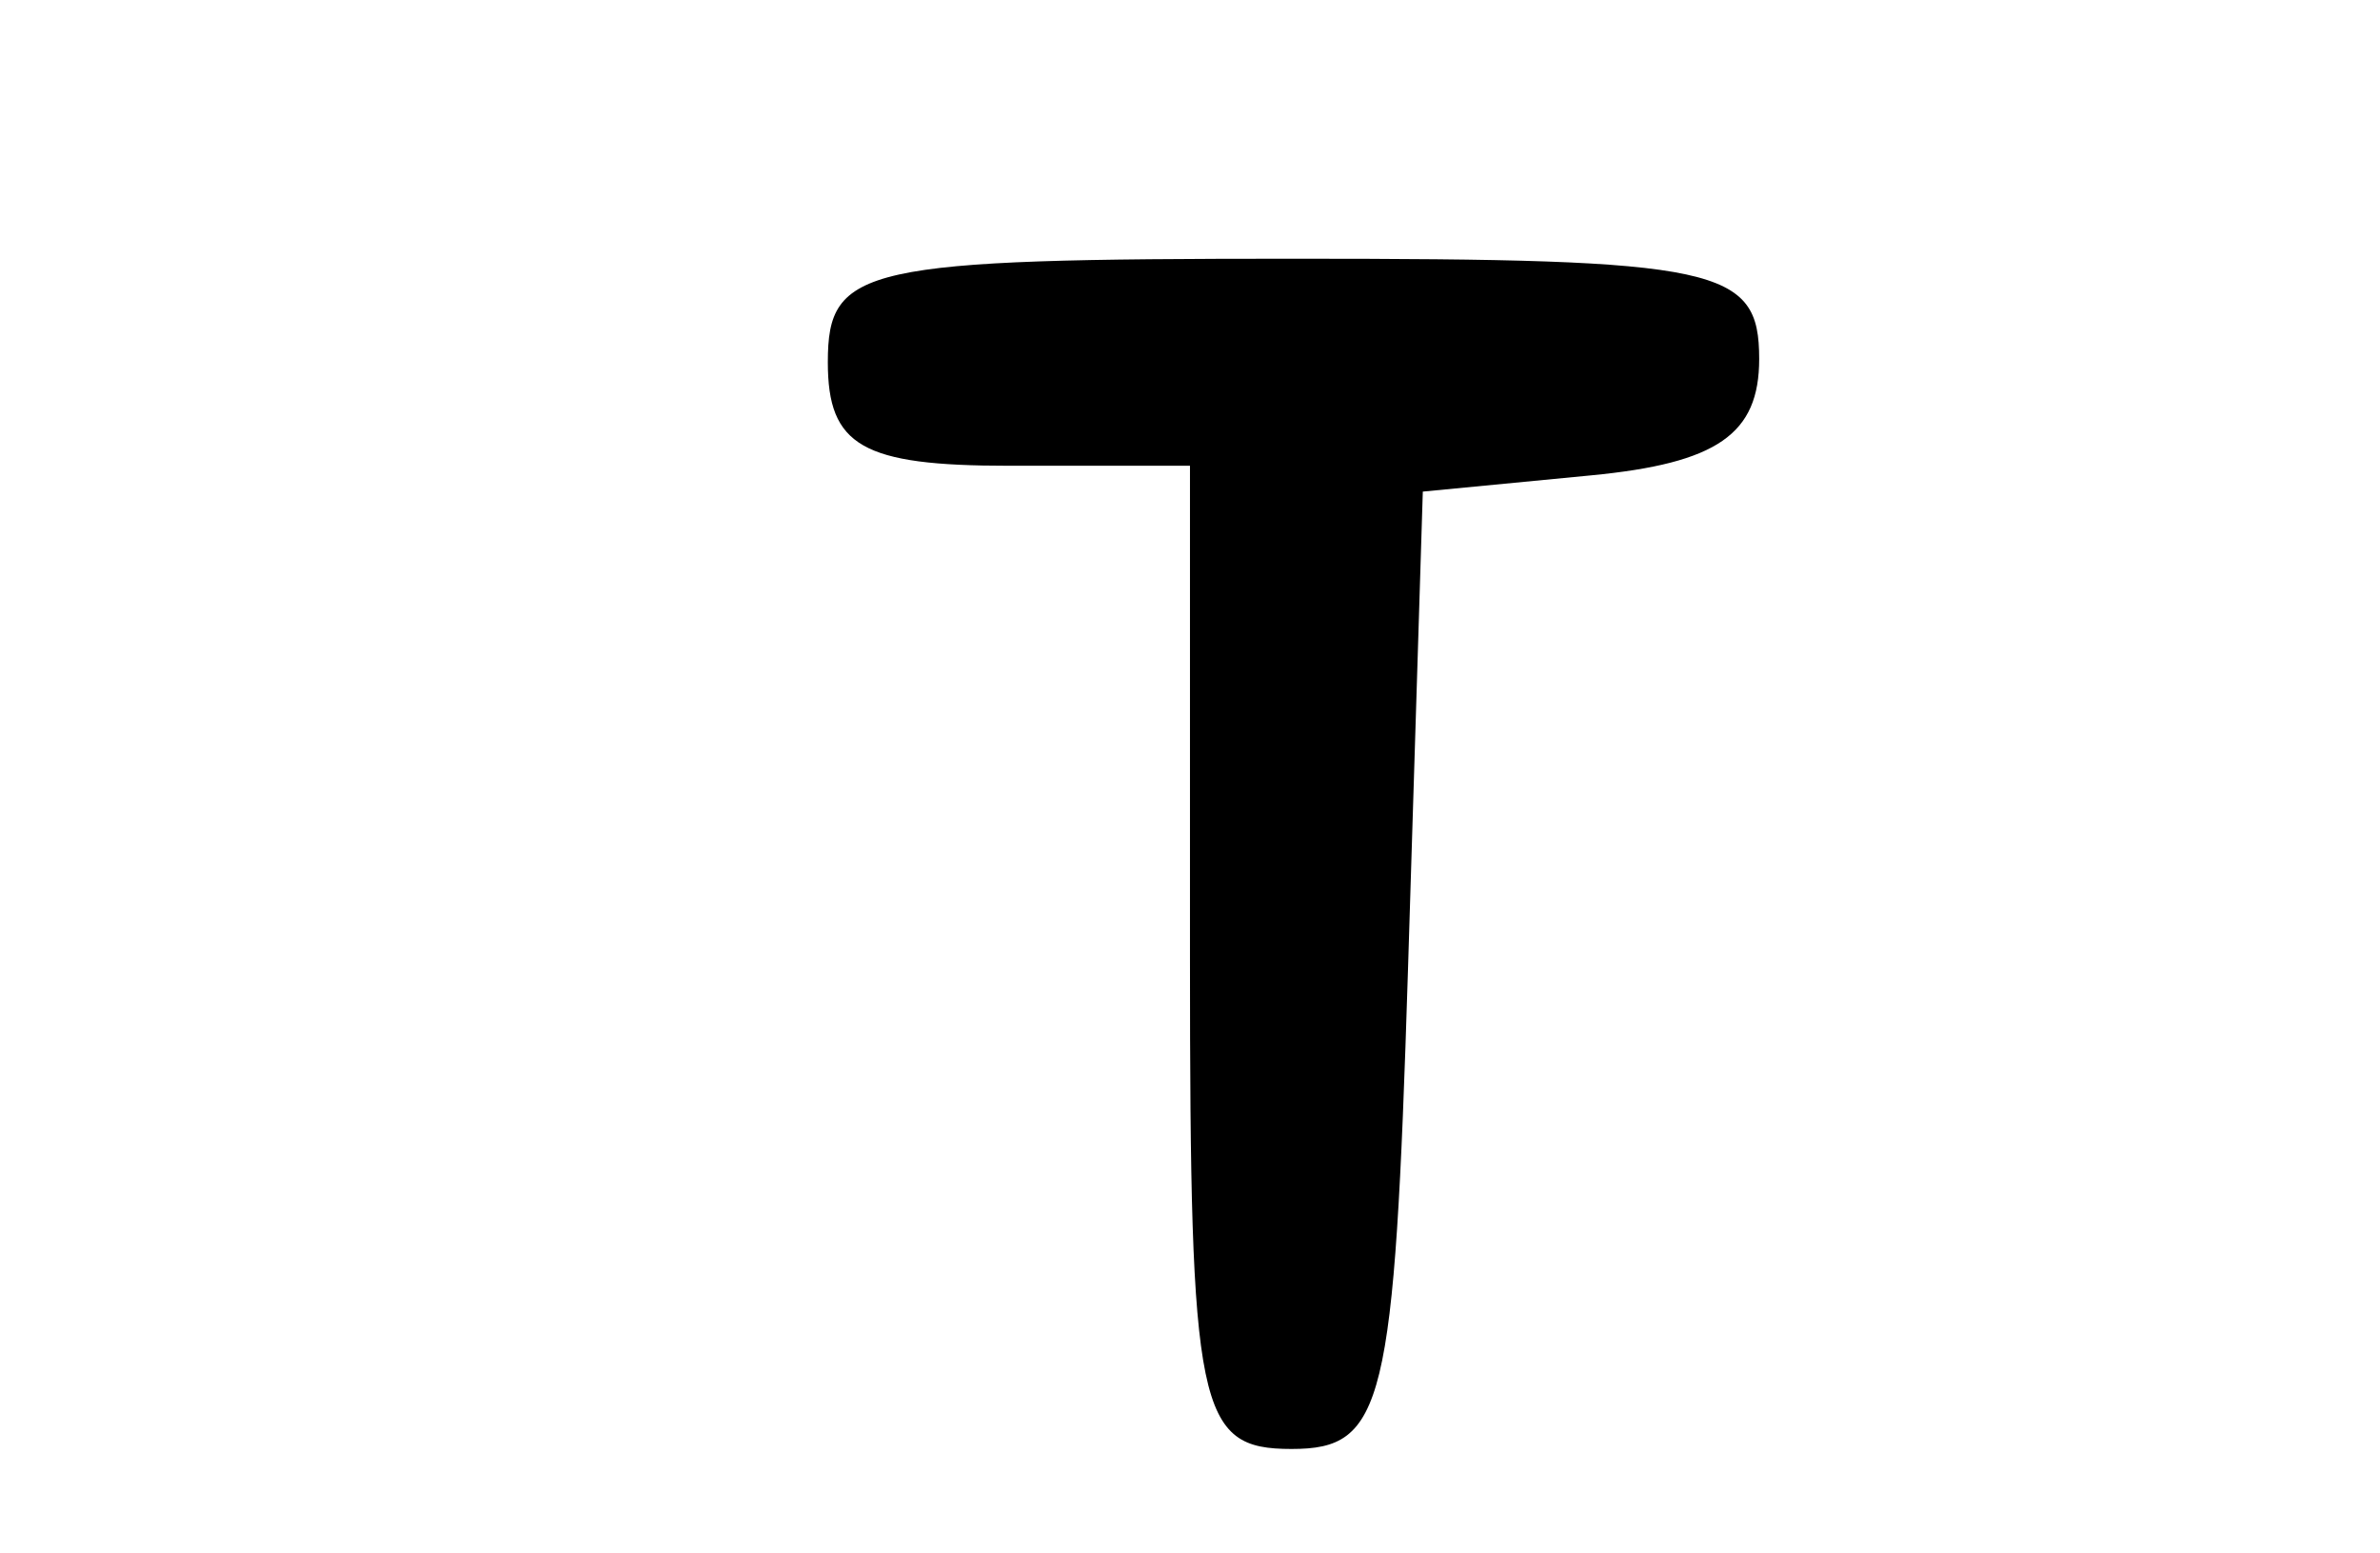
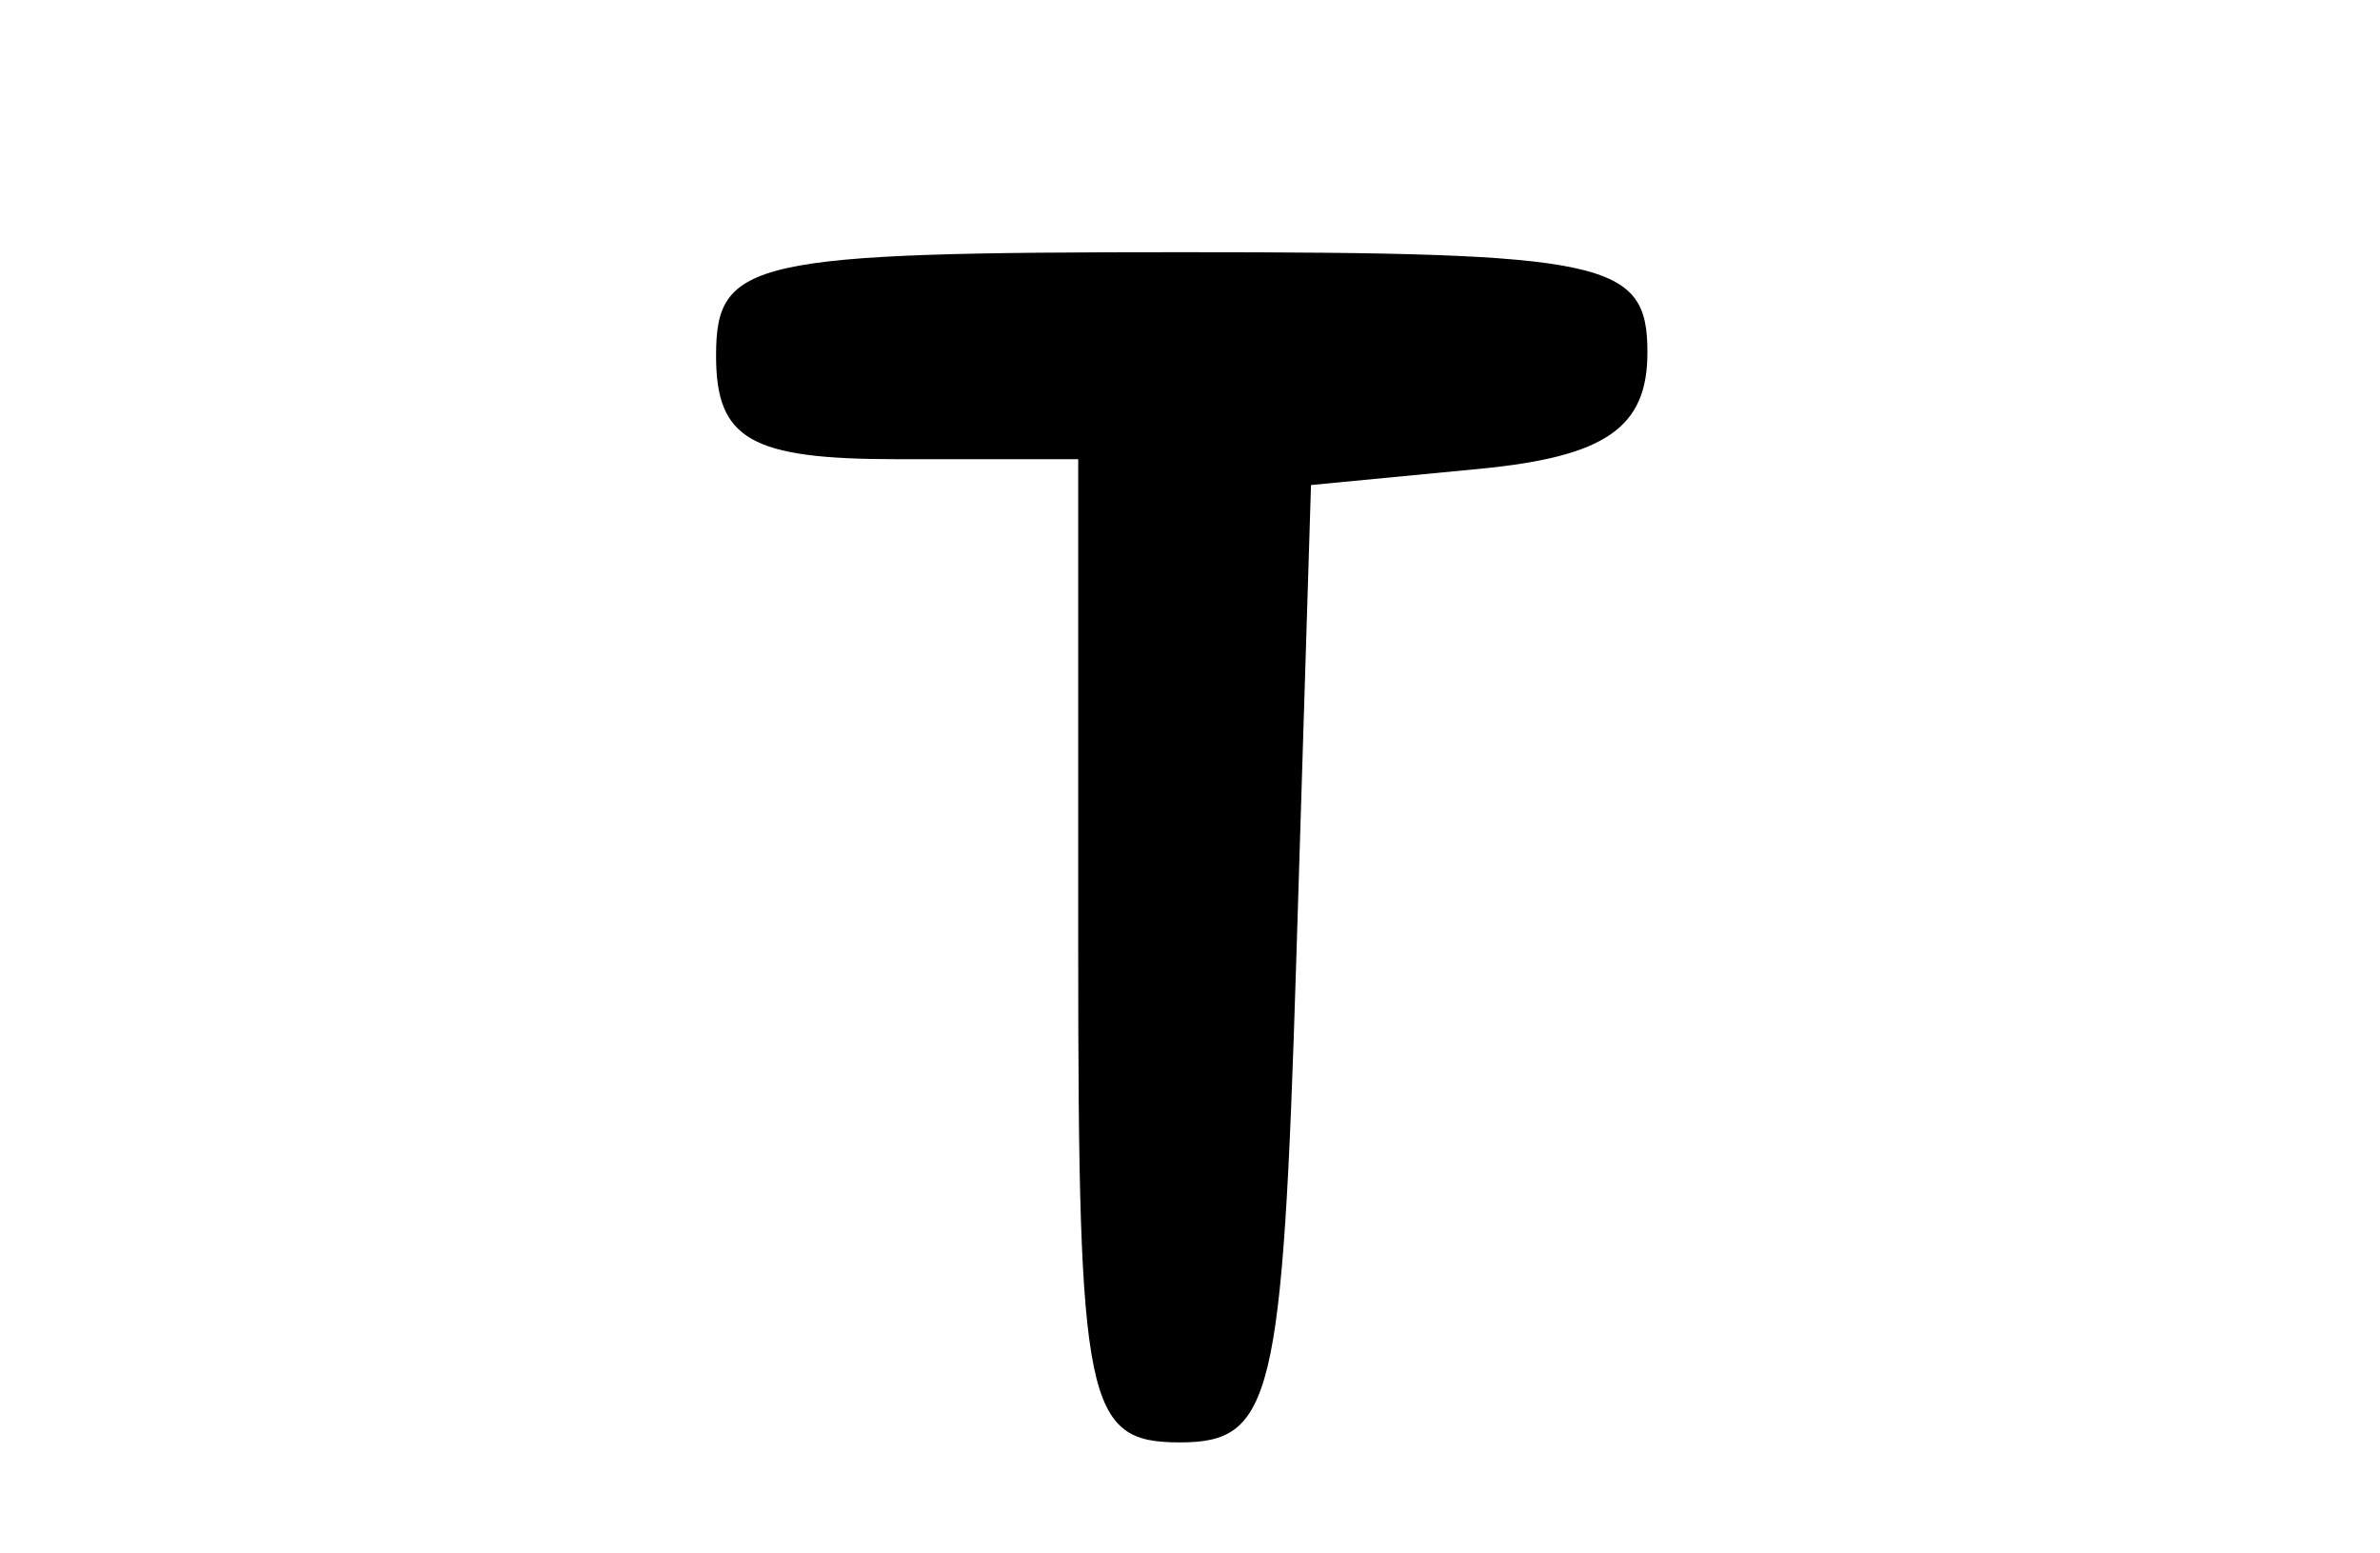
<svg xmlns="http://www.w3.org/2000/svg" id="svg2" version="1.1" width="43.125" height="28.125" viewBox="0 0 43.125 28.125">
  <defs id="defs6" />
-   <path style="fill:#000000" d="m 21.562,17.344 0,-8.906 -3.281,0 C 15.625,8.438 15,8.08 15,6.562 c 0,-1.736 0.625,-1.875 8.438,-1.875 7.72,0 8.438,0.154 8.438,1.816 0,1.363 -0.759,1.889 -3.047,2.109 L 25.781,8.906 25.512,17.578 C 25.266,25.478 25.078,26.25 23.402,26.25 21.703,26.25 21.562,25.568 21.562,17.344 Z" id="path3338" />
+   <path style="fill:#000000" d="m 19.537,17.225 0,-8.906 -3.281,0 c -2.656,0 -3.281,-0.357 -3.281,-1.875 0,-1.736 0.625,-1.875 8.438,-1.875 7.72,0 8.438,0.154 8.438,1.816 0,1.363 -0.759,1.889 -3.047,2.109 L 23.755,8.787 23.486,17.459 c -0.246,7.9 -0.433,8.672 -2.109,8.672 -1.699,0 -1.84,-0.682 -1.84,-8.906 z" id="path3338" />
</svg>
